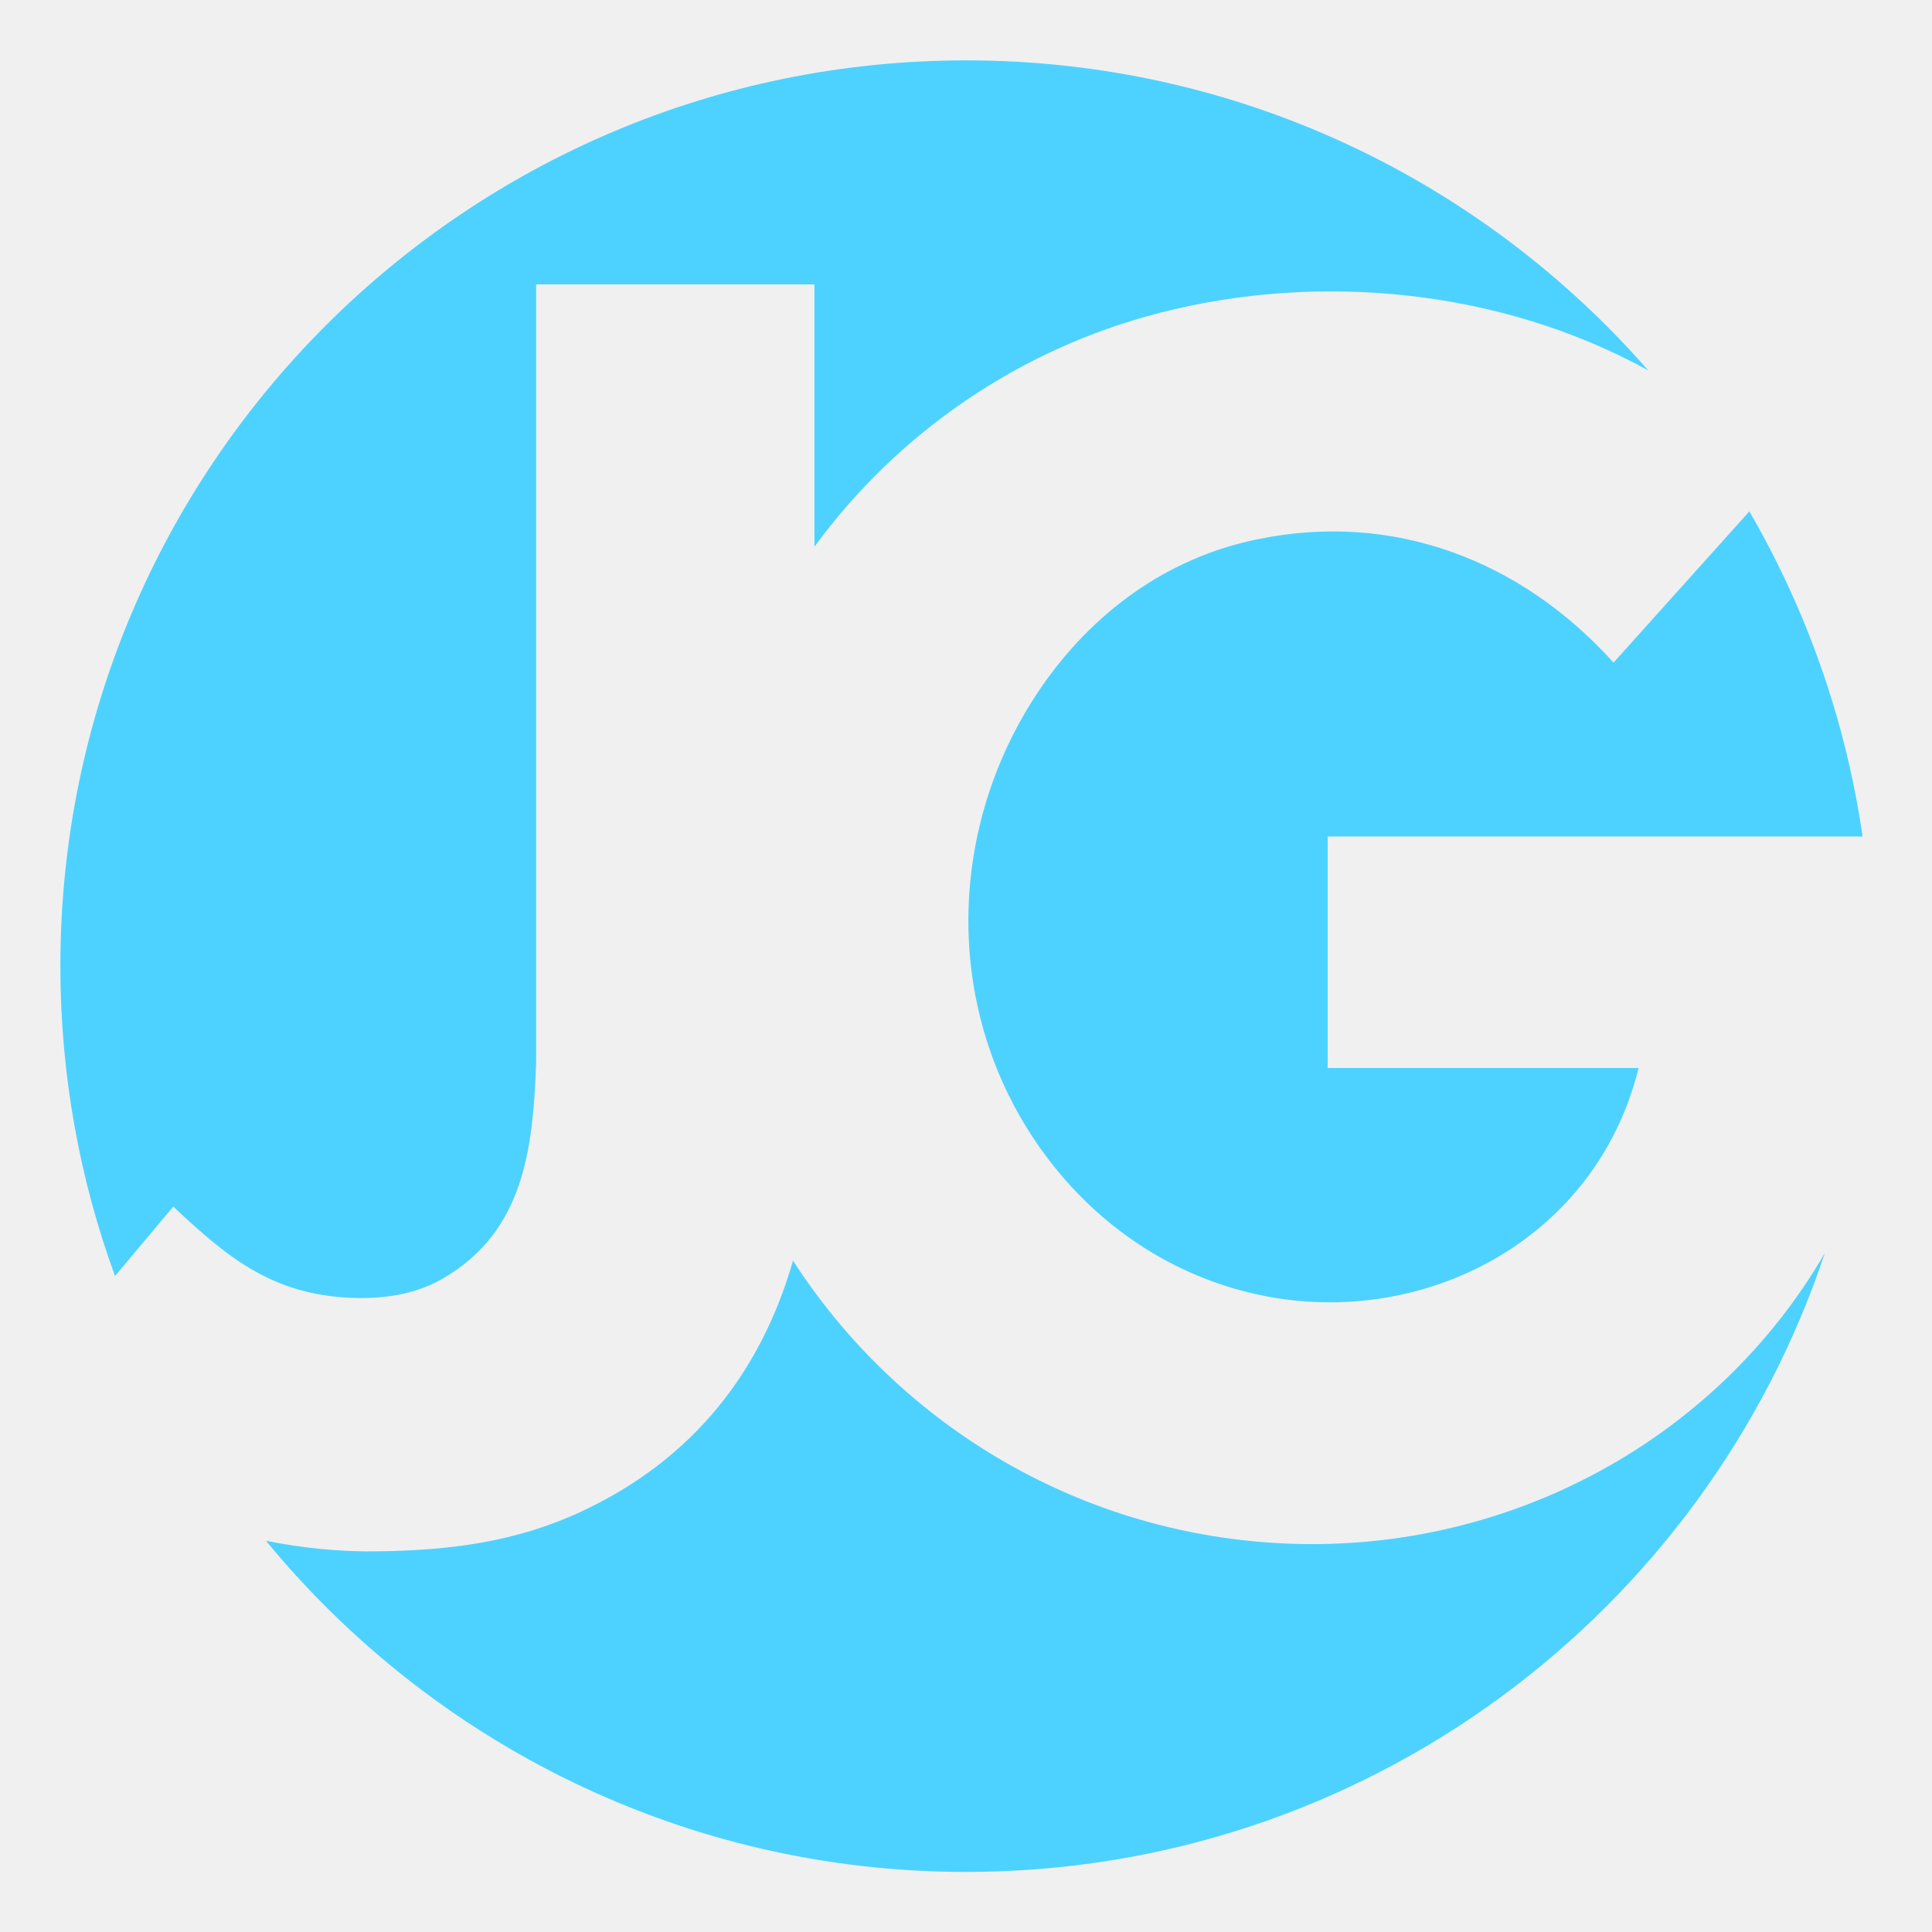
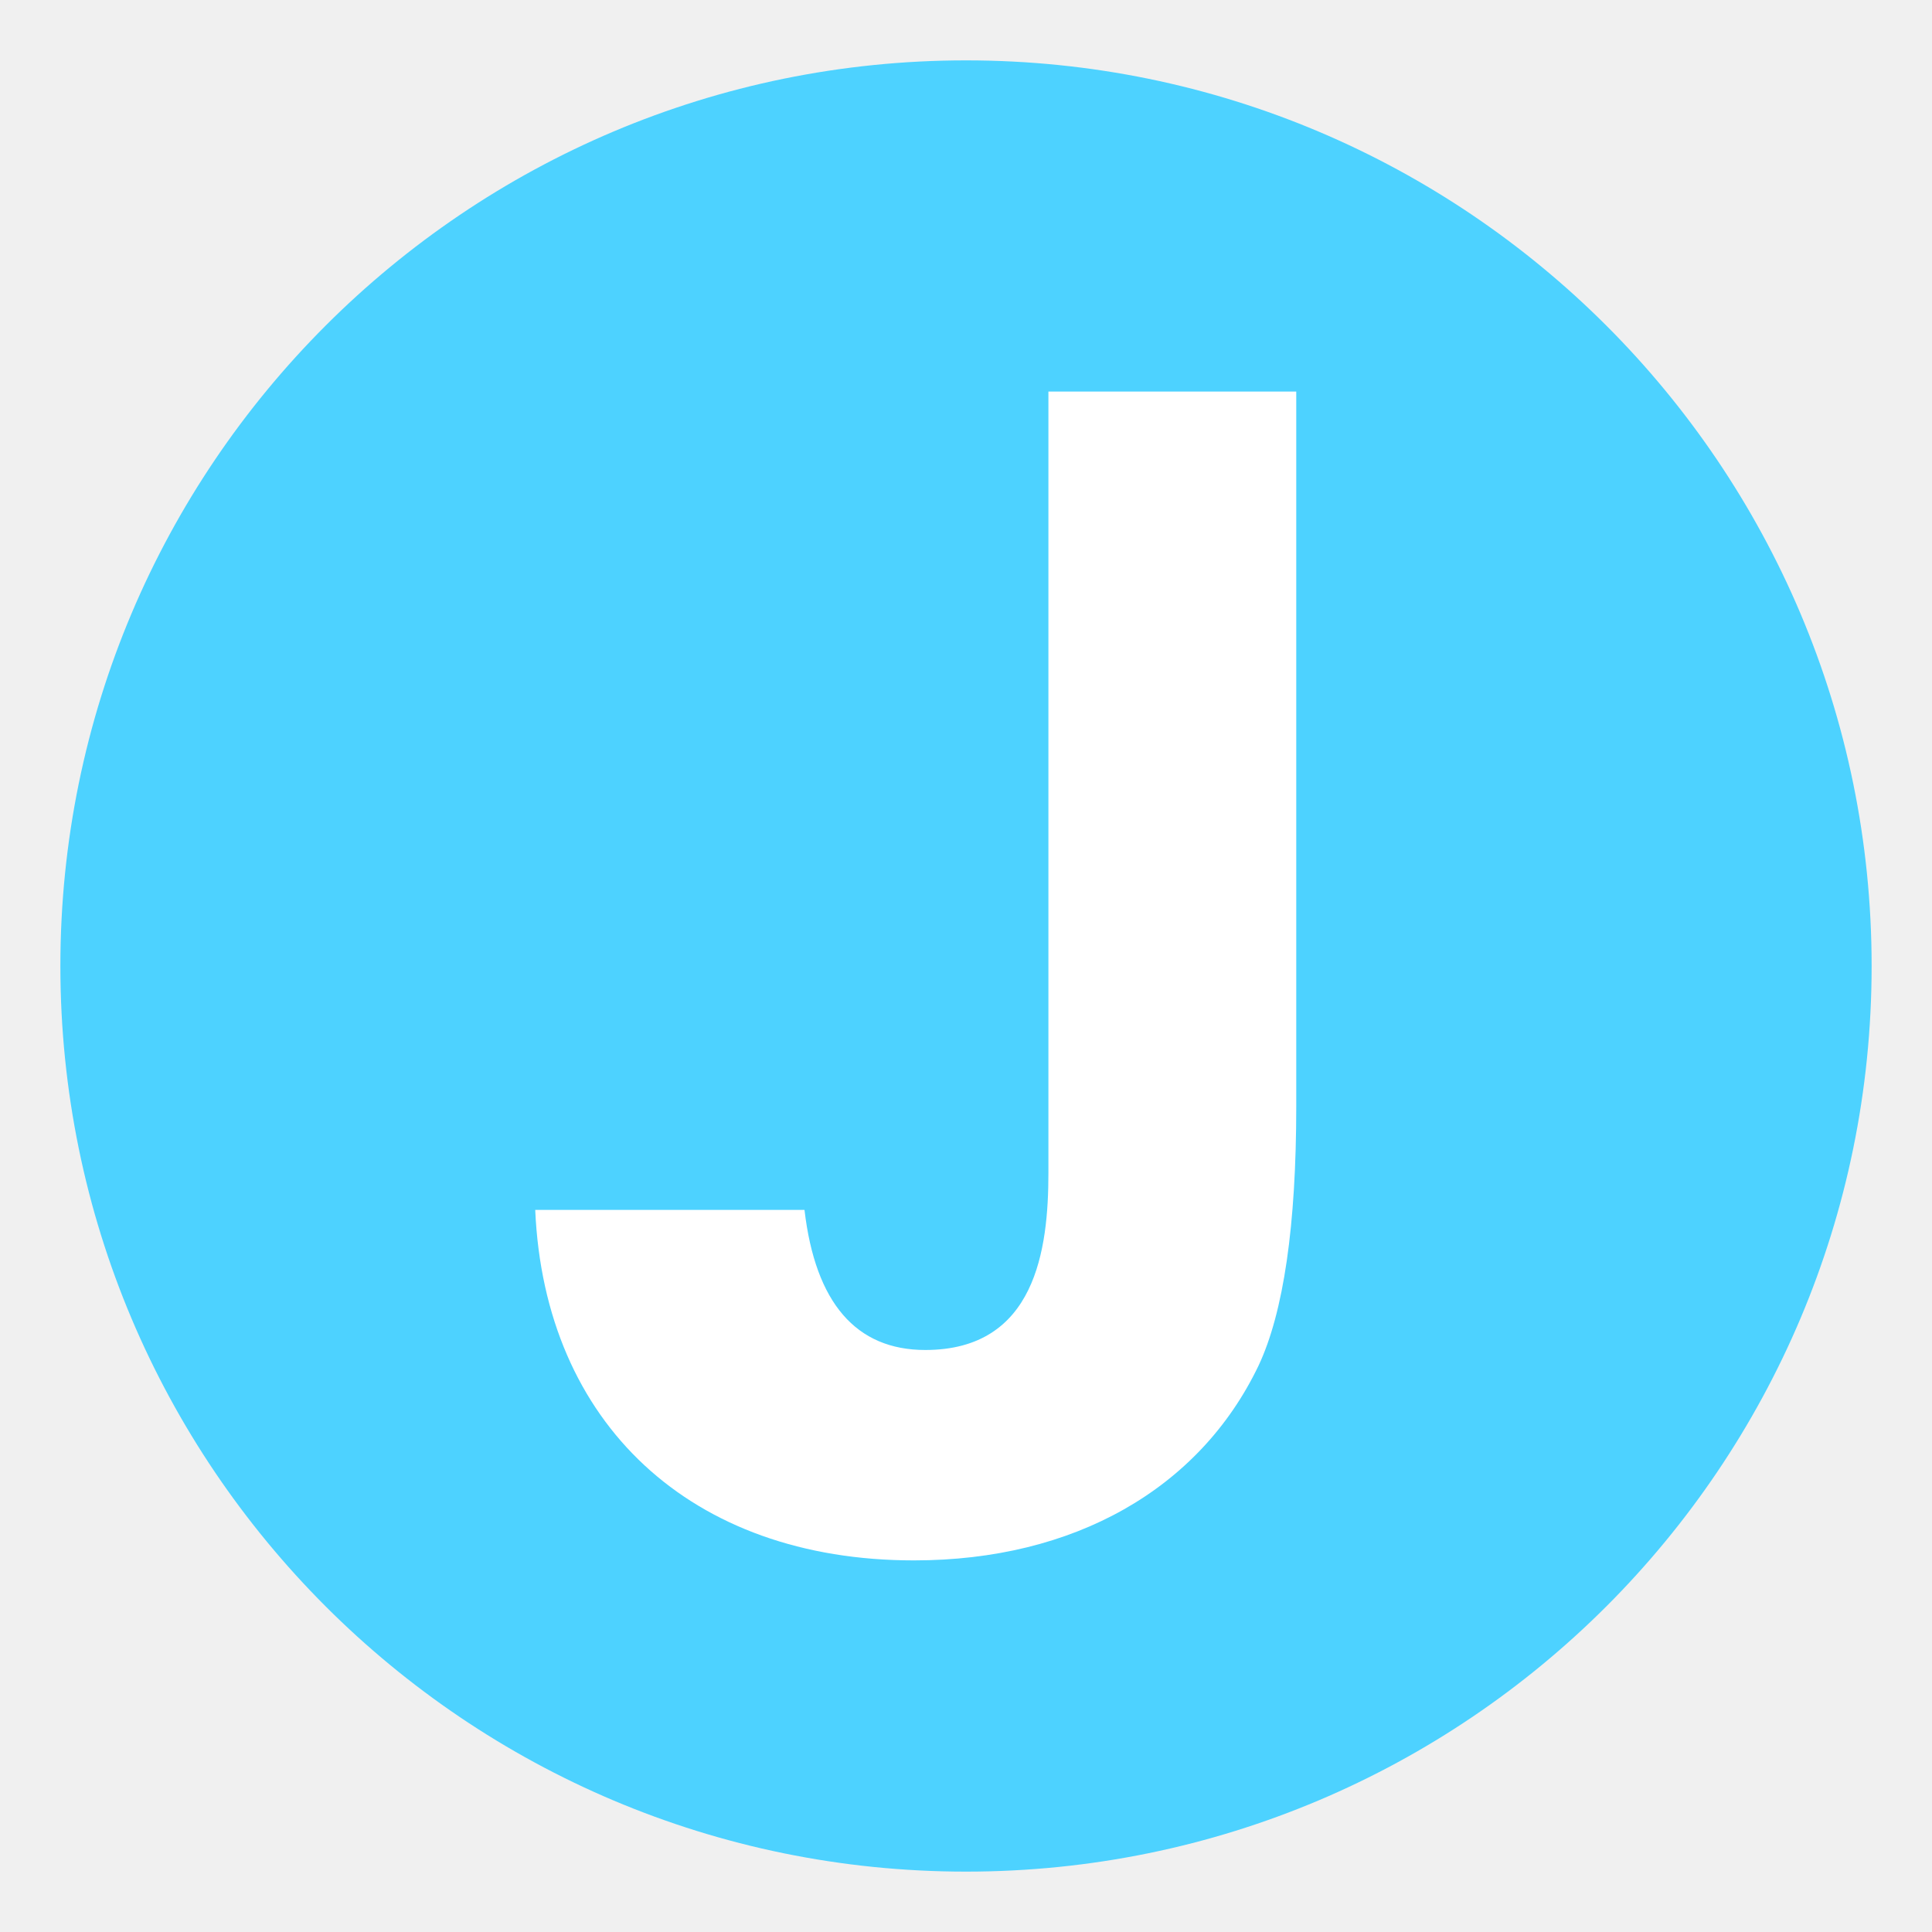
<svg xmlns="http://www.w3.org/2000/svg" viewBox="0 0 64 64">
  <defs>
-     <style>.cls-1{fill:none;}.cls-2{fill:#4dd2ff;}</style>
+     <style>.cls-1{fill:#fff;}.cls-2{fill:none;}.cls-3{fill:#4dd2ff;}</style>
  </defs>
  <g id="_1">
-     <rect class="cls-1" width="64" height="64" />
+     <rect class="cls-2" width="64" height="64" />
  </g>
  <g id="_2">
-     <path class="cls-2" d="M14.71,42.33c2.62-1.55,2.95-4.2,3.05-7.15V9.42s9.22,0,9.22,0v8.69c2.76-3.77,6.77-6.54,11.41-7.74,5.33-1.38,11.35-.78,16.21,1.9-5.5-6.29-13.58-10.27-22.59-10.27C15.43,2,2,15.43,2,32c0,3.61.64,7.07,1.81,10.27l1.93-2.3c1.88,1.77,3.4,3,6.18,3.03,1.01,0,1.95-.17,2.79-.67ZM41.62,17.87c-2.98.62-5.44,2.43-7.15,4.93-3.08,4.51-3.24,10.48-.16,15.02,1.65,2.43,4.03,4.2,6.88,4.95,5.53,1.46,11.63-1.47,13.09-7.39h-10.3s0-7.67,0-7.67h17.72c-.56-3.87-1.86-7.51-3.75-10.77l-4.5,5.01c-3.04-3.38-7.29-5.03-11.82-4.08ZM42.36,51.12c-6.76-.37-12.64-4.01-16.09-9.36-1.04,3.62-3.26,6.57-7.03,8.32-2.15,1-4.34,1.28-6.73,1.31-1.26.02-2.5-.11-3.7-.35,5.5,6.69,13.85,10.97,23.19,10.97,13.25,0,24.48-8.59,28.45-20.5-3.66,6.31-10.7,10.02-18.09,9.61Z" />
+     <circle class="cls-3" cx="32" cy="32" r="30" />
+     <path class="cls-1" d="M30.27,51.69c-7.38,0-12.23-4.53-12.54-11.61h8.92c.36,3.08,1.71,4.64,4,4.64,3.66,0,4.08-3.34,4.08-5.86V12.97h8.21v23.68c0,3.94-.42,6.83-1.25,8.59-1.96,4.09-6.12,6.45-11.41,6.45Z" />
  </g>
</svg>
